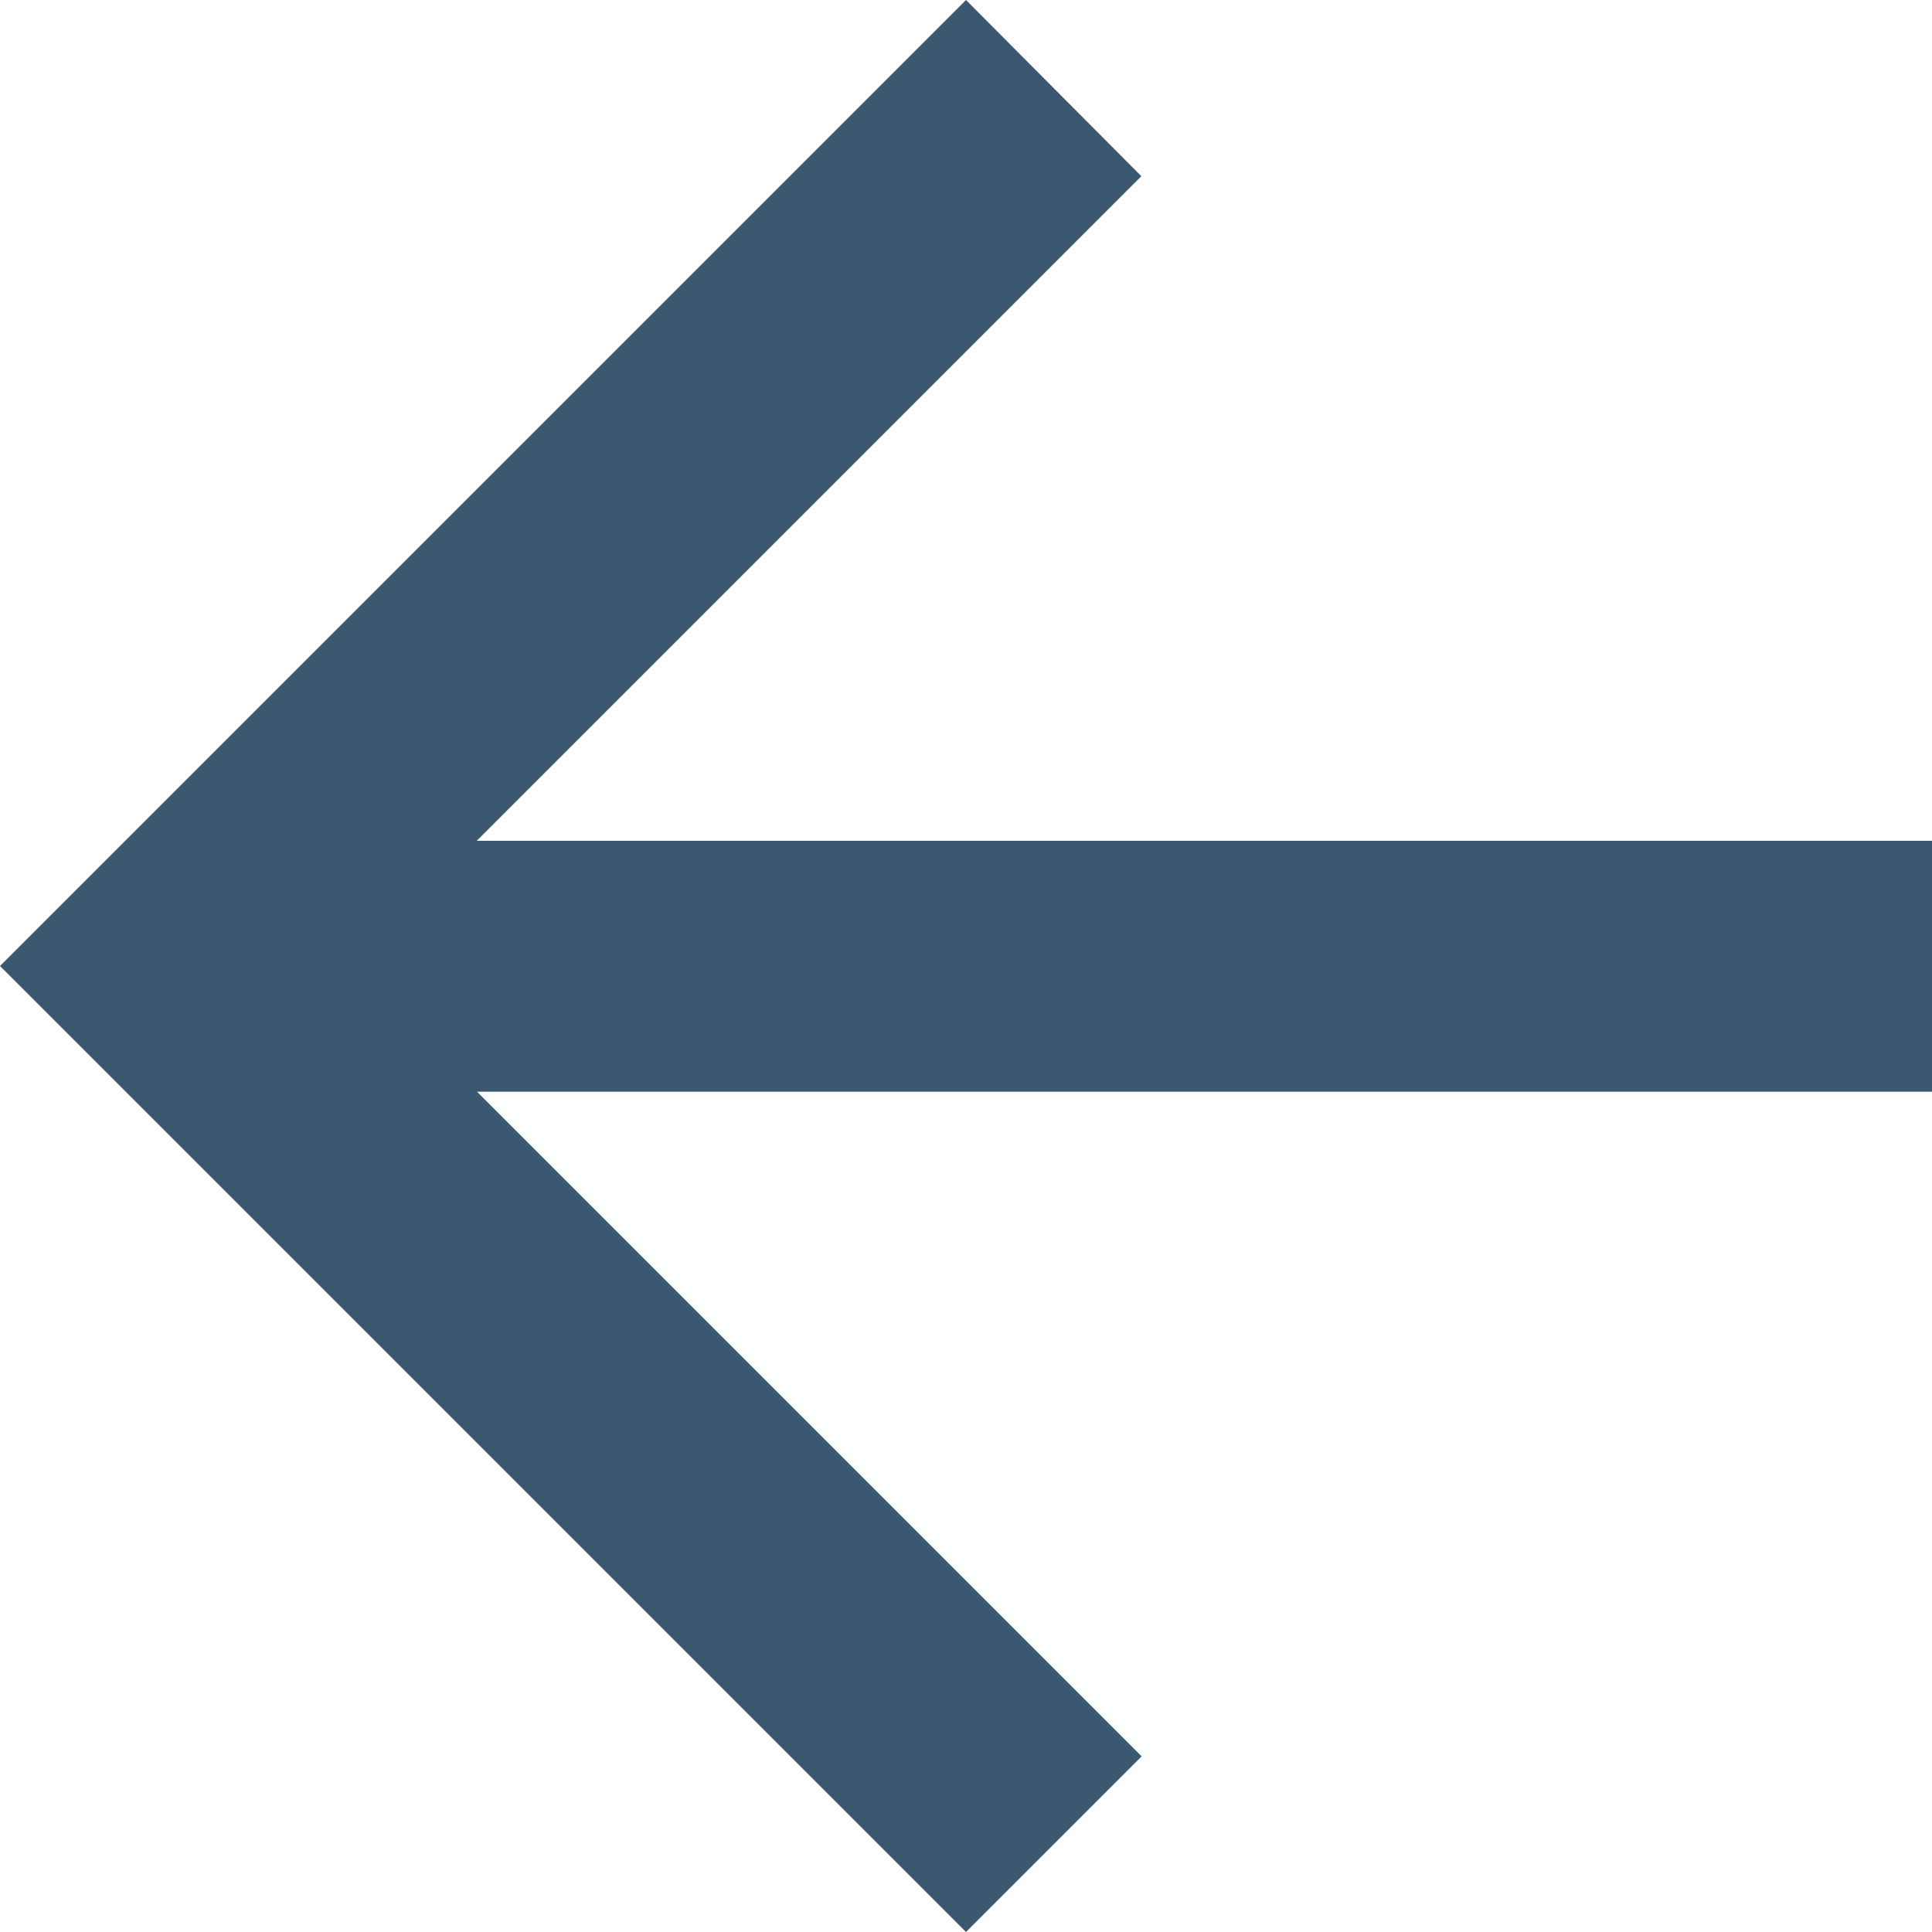
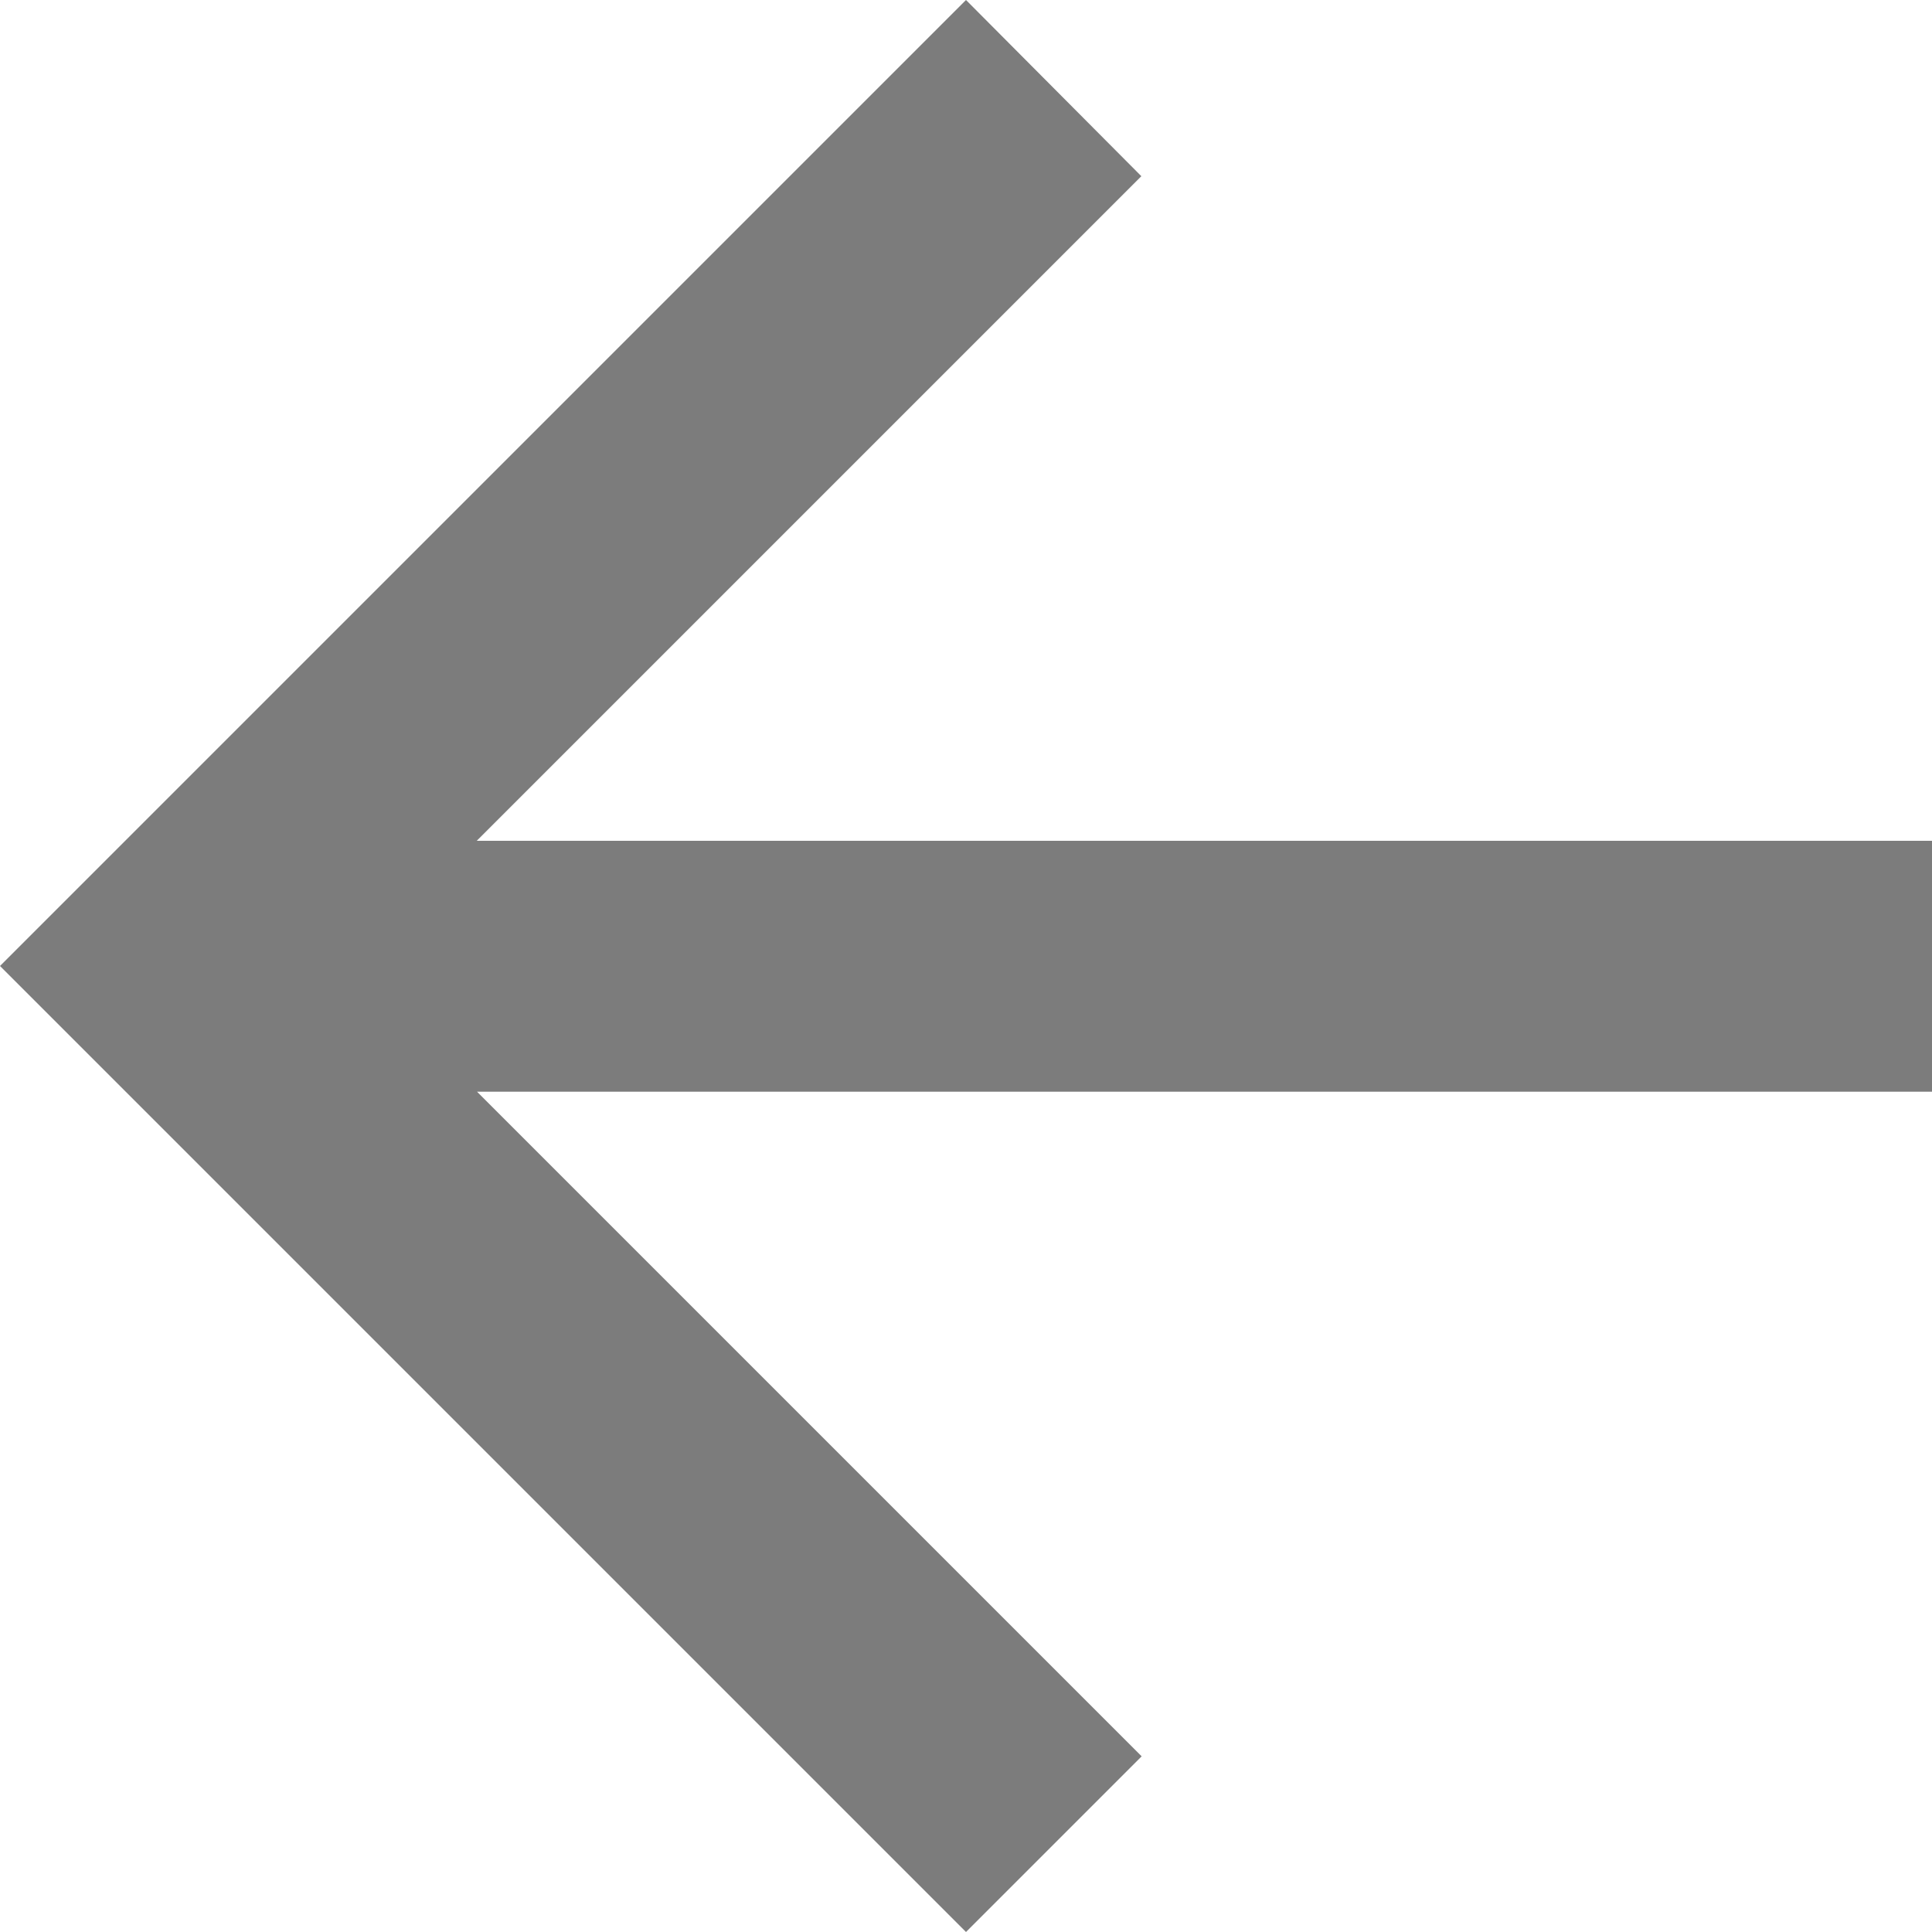
<svg xmlns="http://www.w3.org/2000/svg" width="25" height="25" viewBox="0 0 25 25">
-   <path d="M12.5,0,10.227,2.273l8.6,8.6H0v3.247H18.831l-8.6,8.6L12.5,25,25,12.5Z" transform="translate(25 25) rotate(180)" fill="#3c5871" />
+   <path d="M12.5,0,10.227,2.273l8.6,8.6H0v3.247H18.831l-8.6,8.6L12.5,25,25,12.5Z" transform="translate(25 25) rotate(180)" fill="#7C7C7C" />
</svg>
